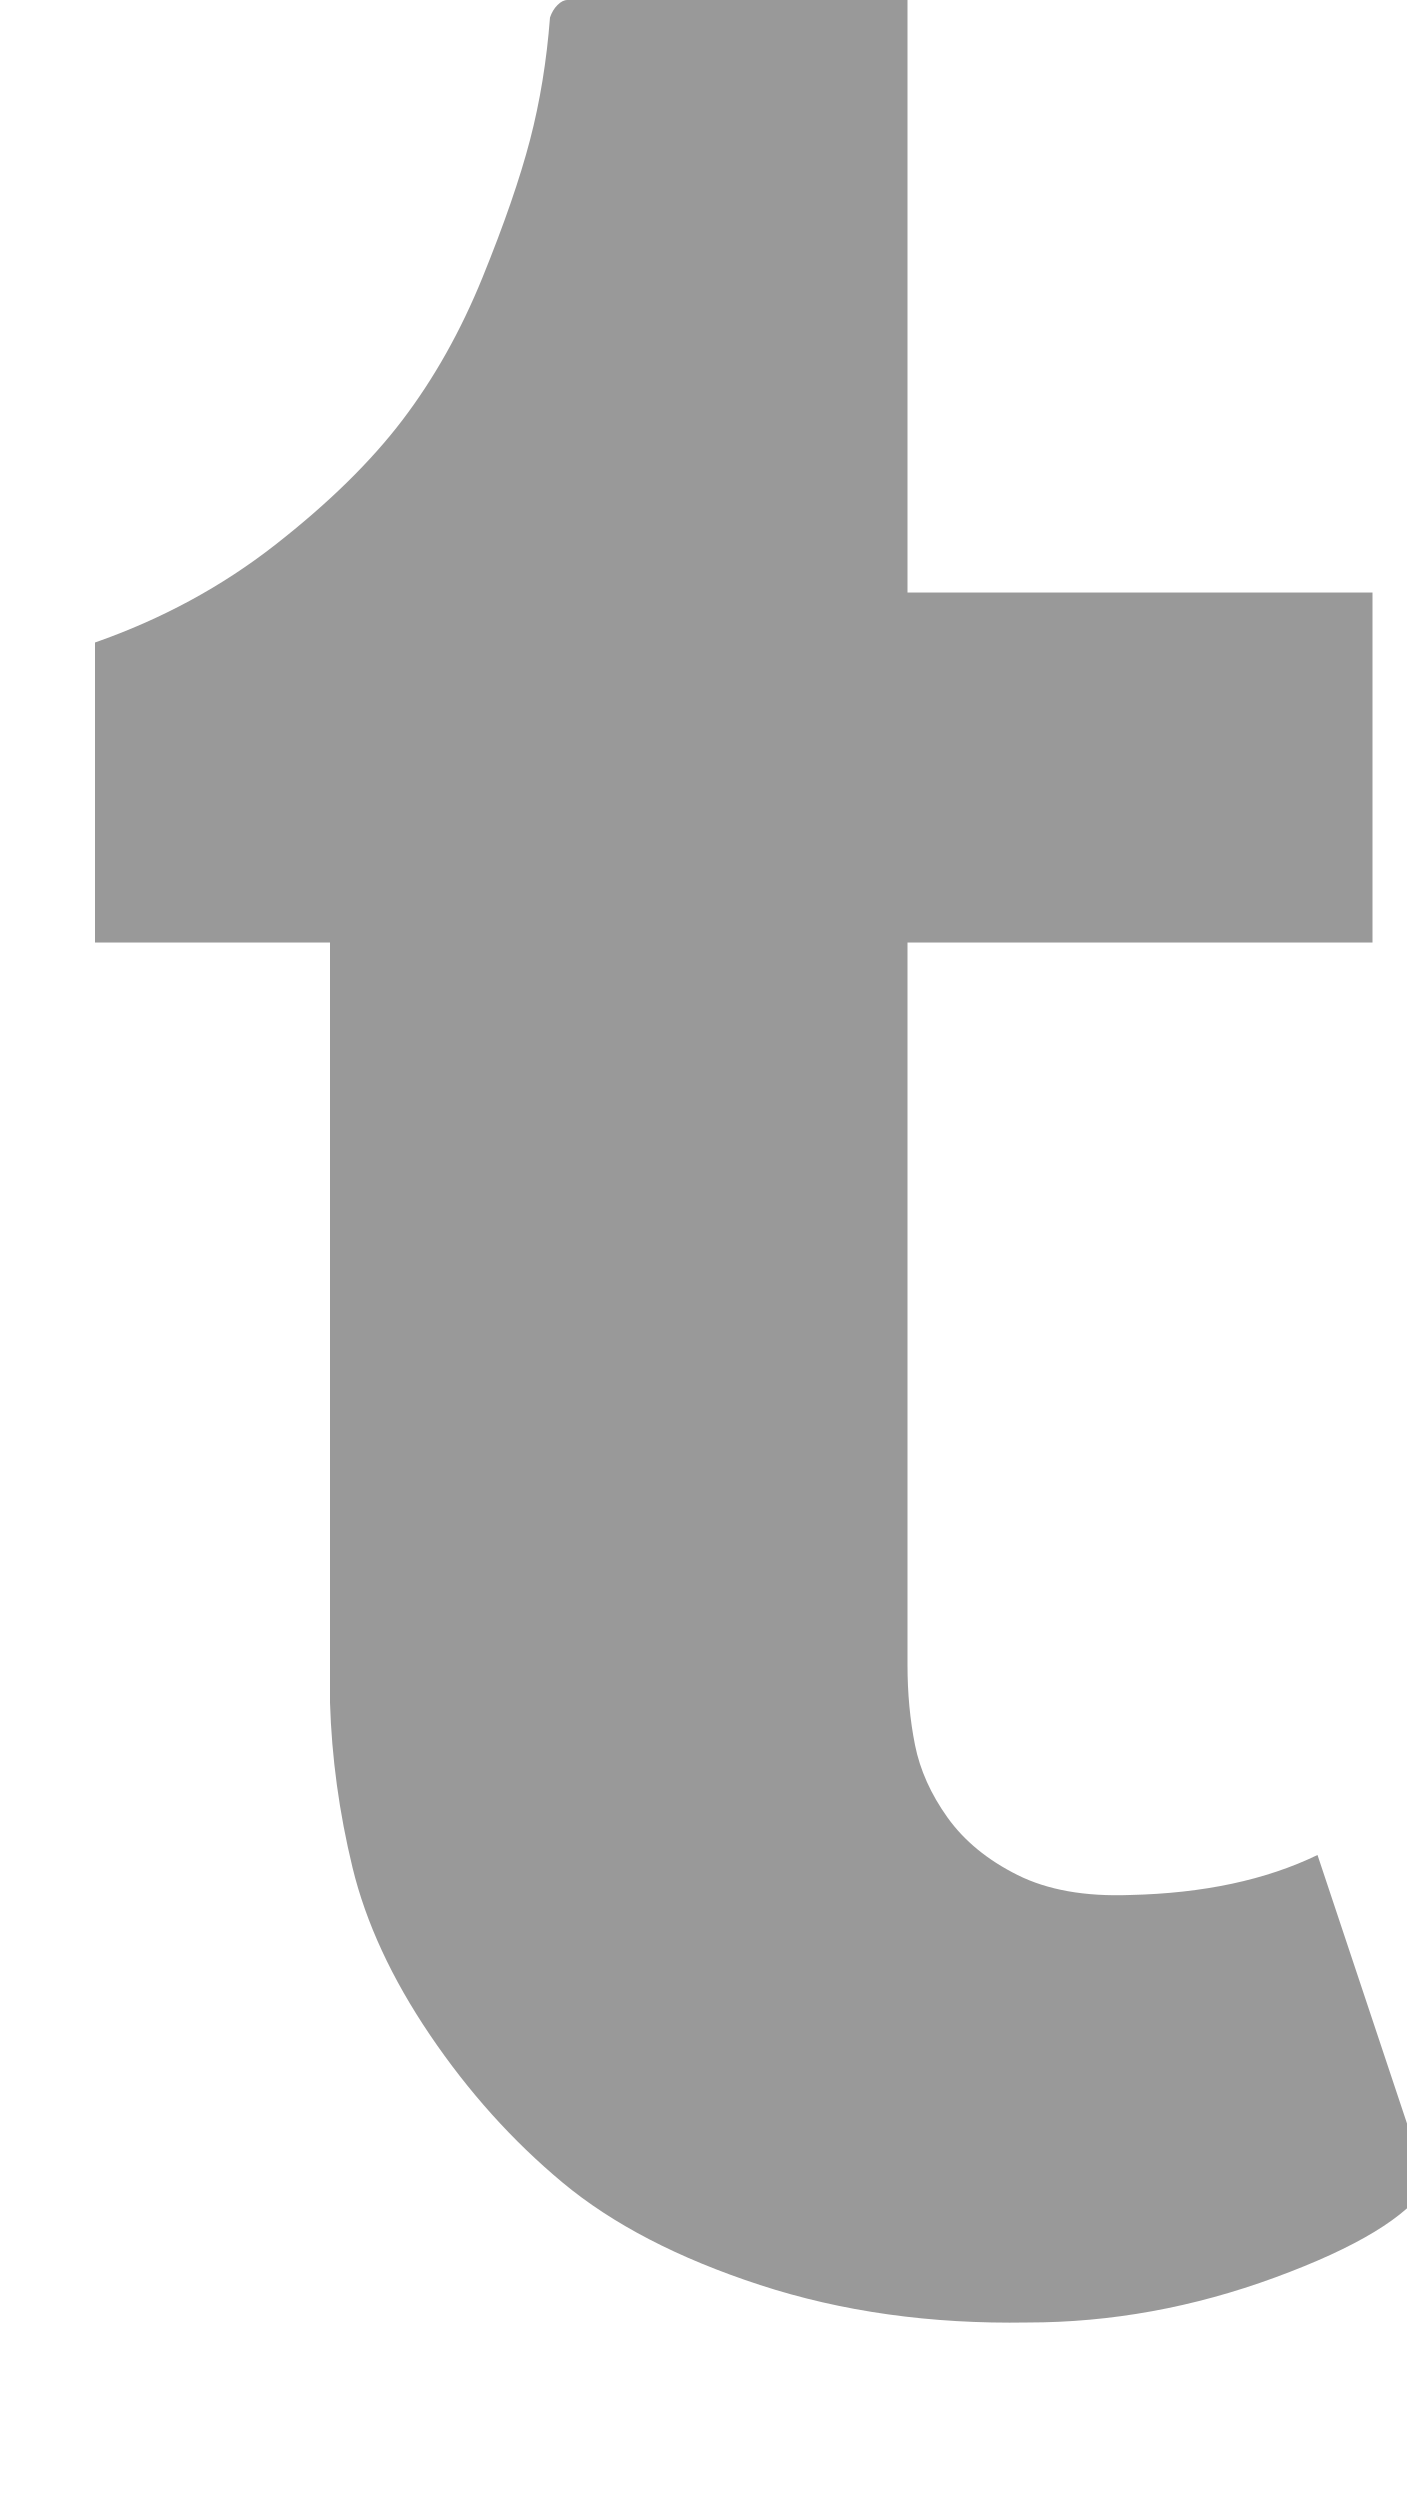
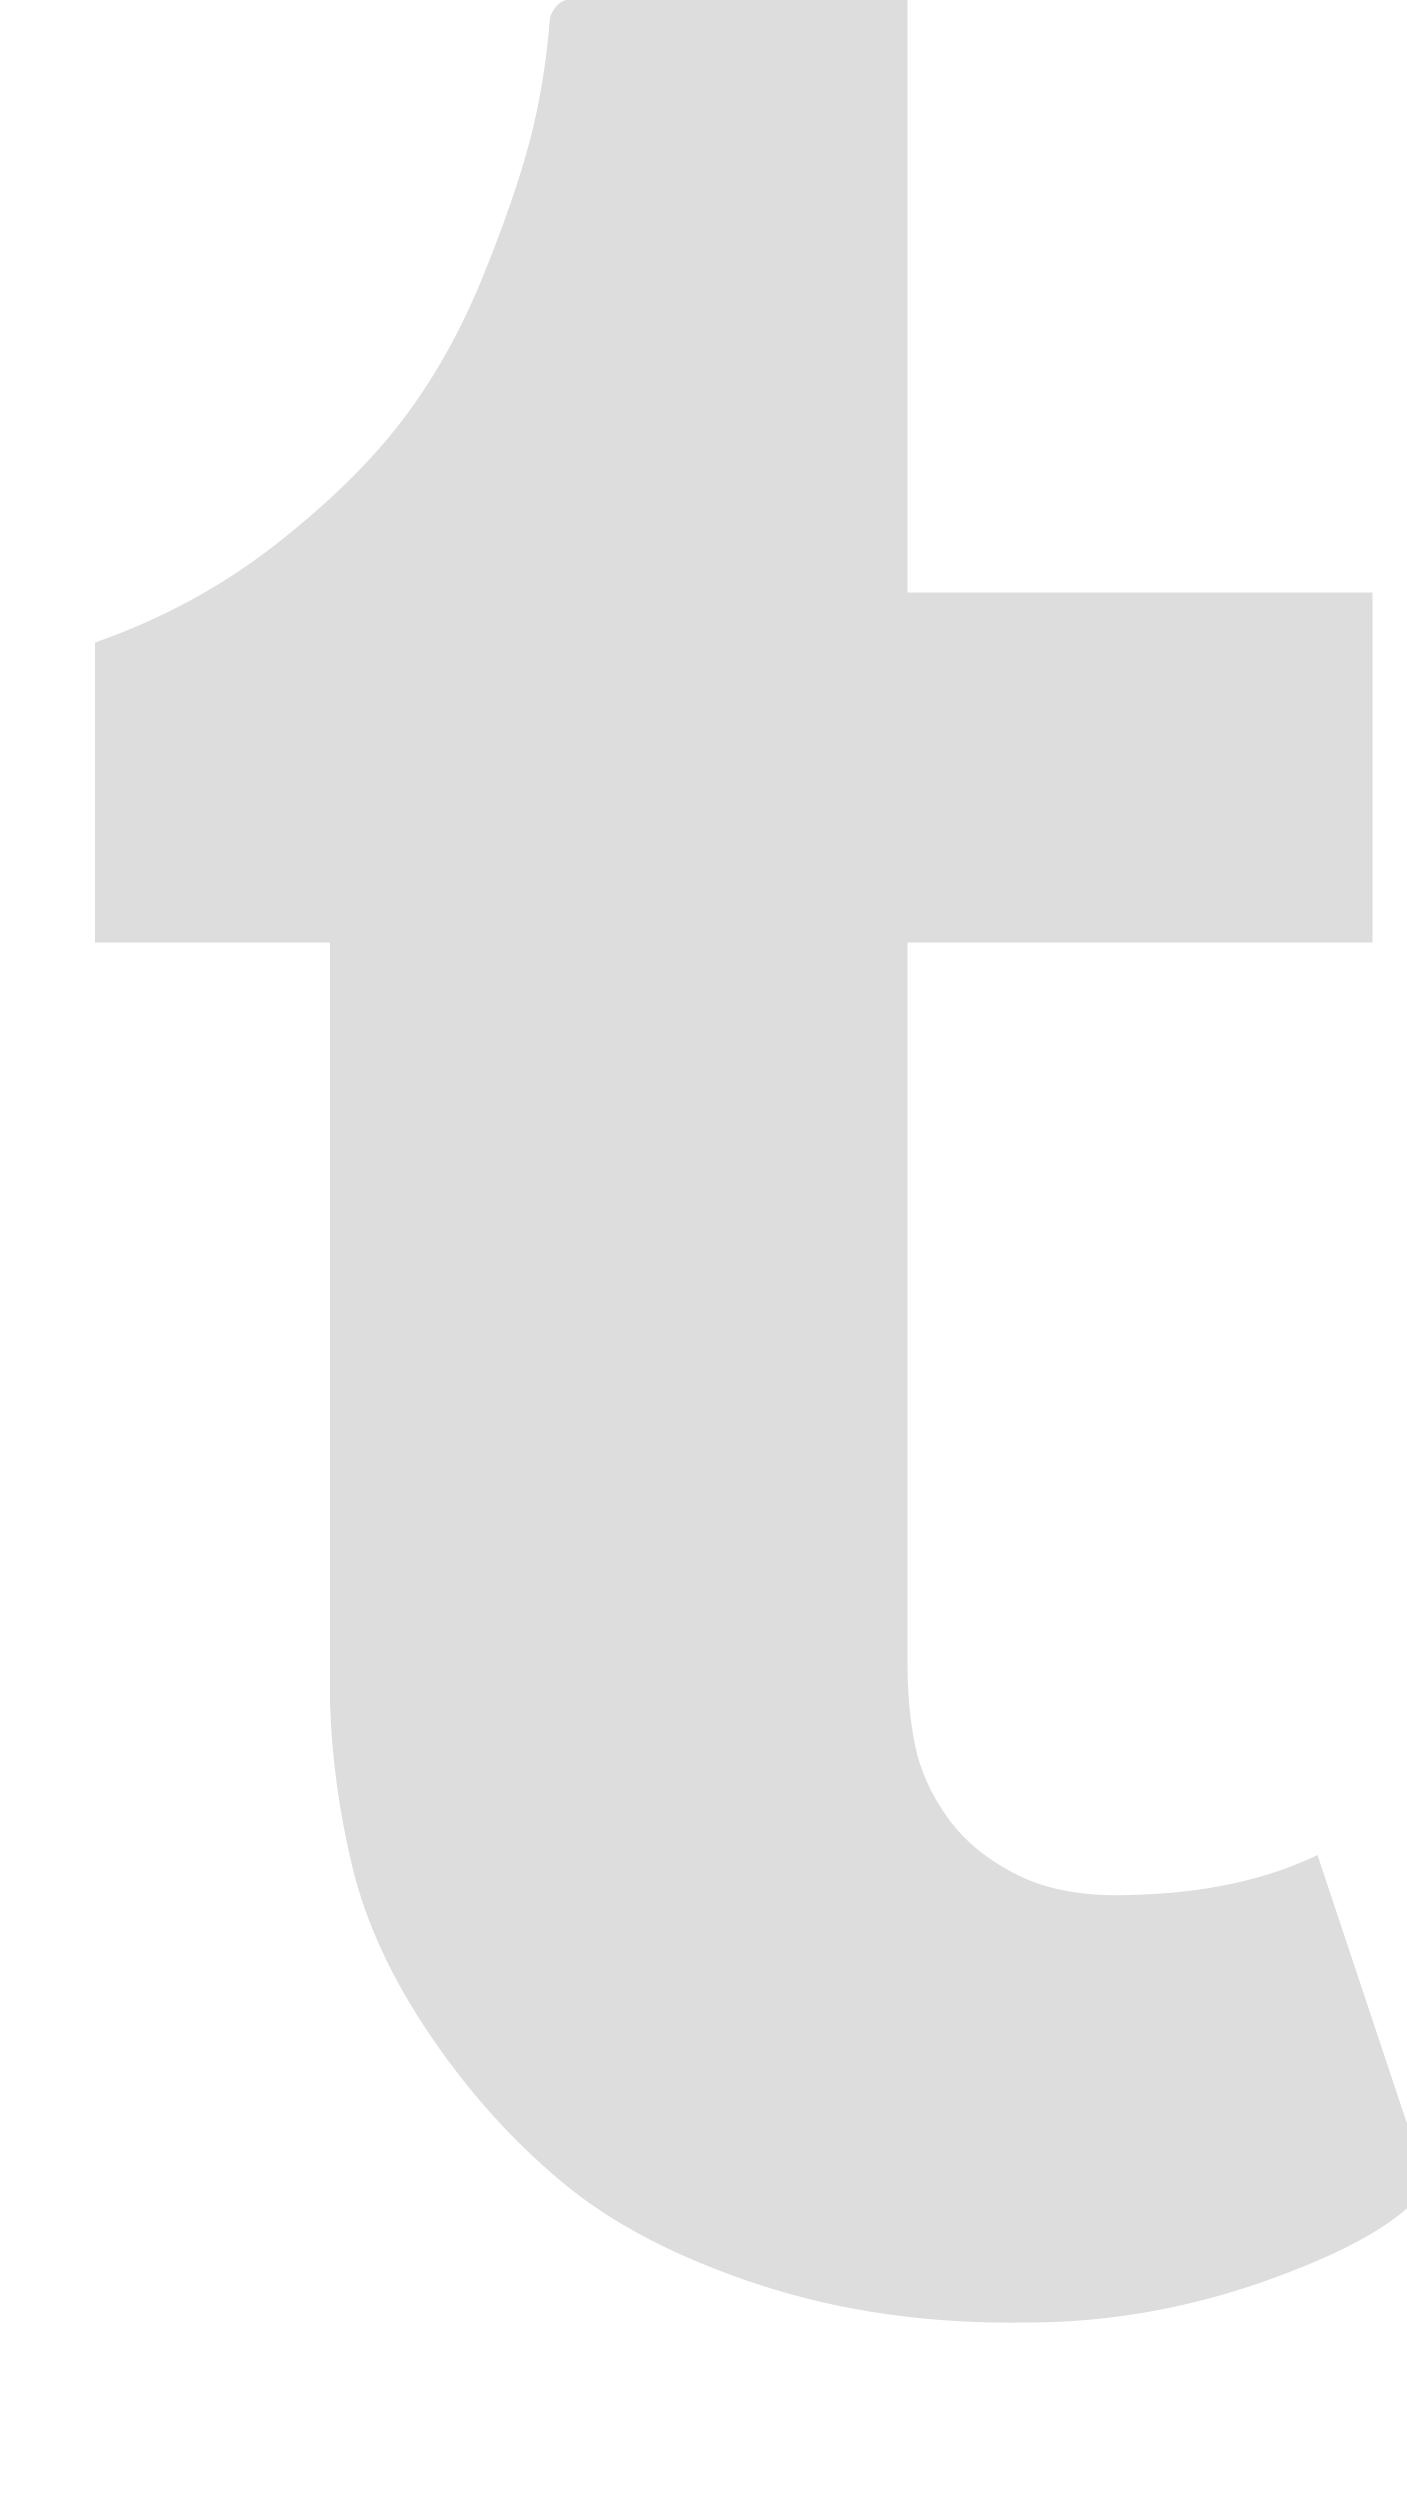
<svg xmlns="http://www.w3.org/2000/svg" version="1.1" width="18" height="32" viewBox="0 0 18 32">
-   <path d="M16.864 23.744l1.408 4.224q-0.384 0.608-1.952 1.184t-3.168 0.576q-1.856 0.032-3.424-0.48t-2.528-1.312-1.696-1.888-0.992-2.144-0.288-2.112v-9.728h-3.008v-3.84q1.28-0.448 2.304-1.248t1.632-1.6 1.024-1.824 0.608-1.76 0.256-1.568q0.032-0.096 0.096-0.16t0.128-0.064h4.352v7.584h5.952v4.48h-5.952v9.248q0 0.544 0.096 1.024t0.416 0.928 0.896 0.736 1.44 0.256q1.408-0.032 2.4-0.512z" fill="#999" />
+   <path d="M16.864 23.744l1.408 4.224q-0.384 0.608-1.952 1.184t-3.168 0.576q-1.856 0.032-3.424-0.48t-2.528-1.312-1.696-1.888-0.992-2.144-0.288-2.112v-9.728h-3.008v-3.84q1.28-0.448 2.304-1.248t1.632-1.6 1.024-1.824 0.608-1.76 0.256-1.568q0.032-0.096 0.096-0.16t0.128-0.064h4.352v7.584h5.952v4.48h-5.952v9.248q0 0.544 0.096 1.024t0.416 0.928 0.896 0.736 1.44 0.256q1.408-0.032 2.4-0.512z" fill="#DDD" />
</svg>
